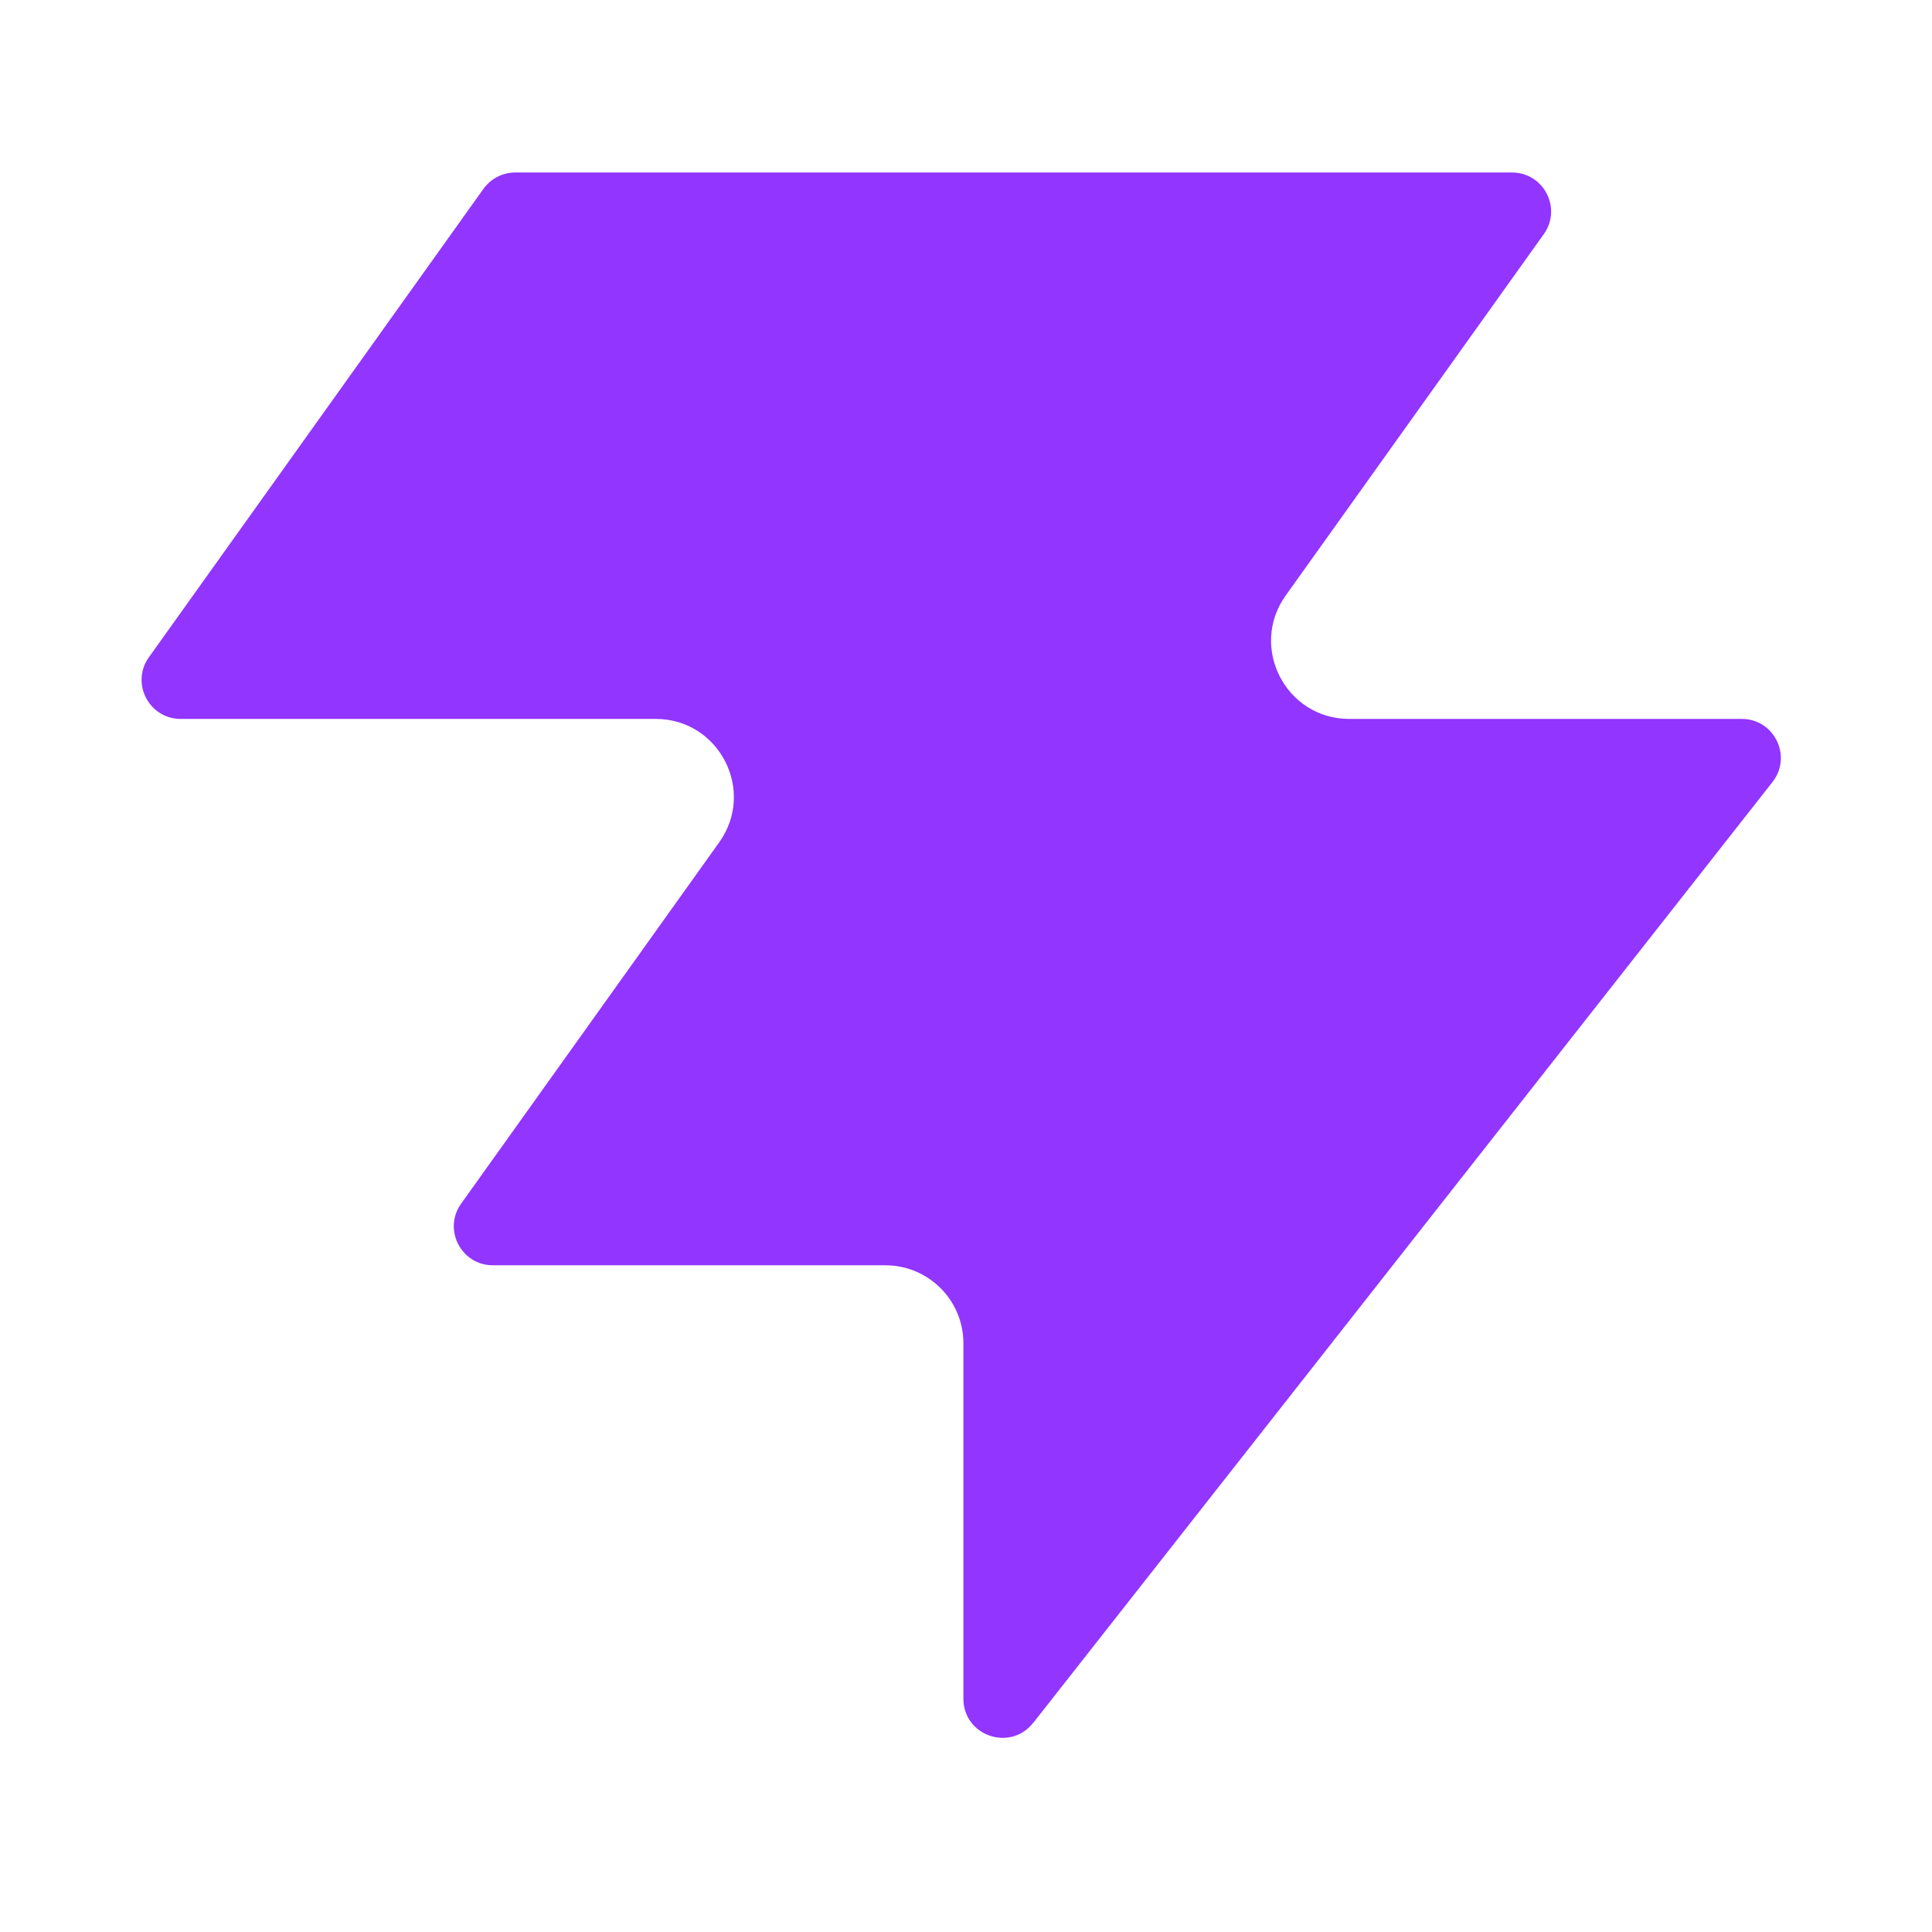
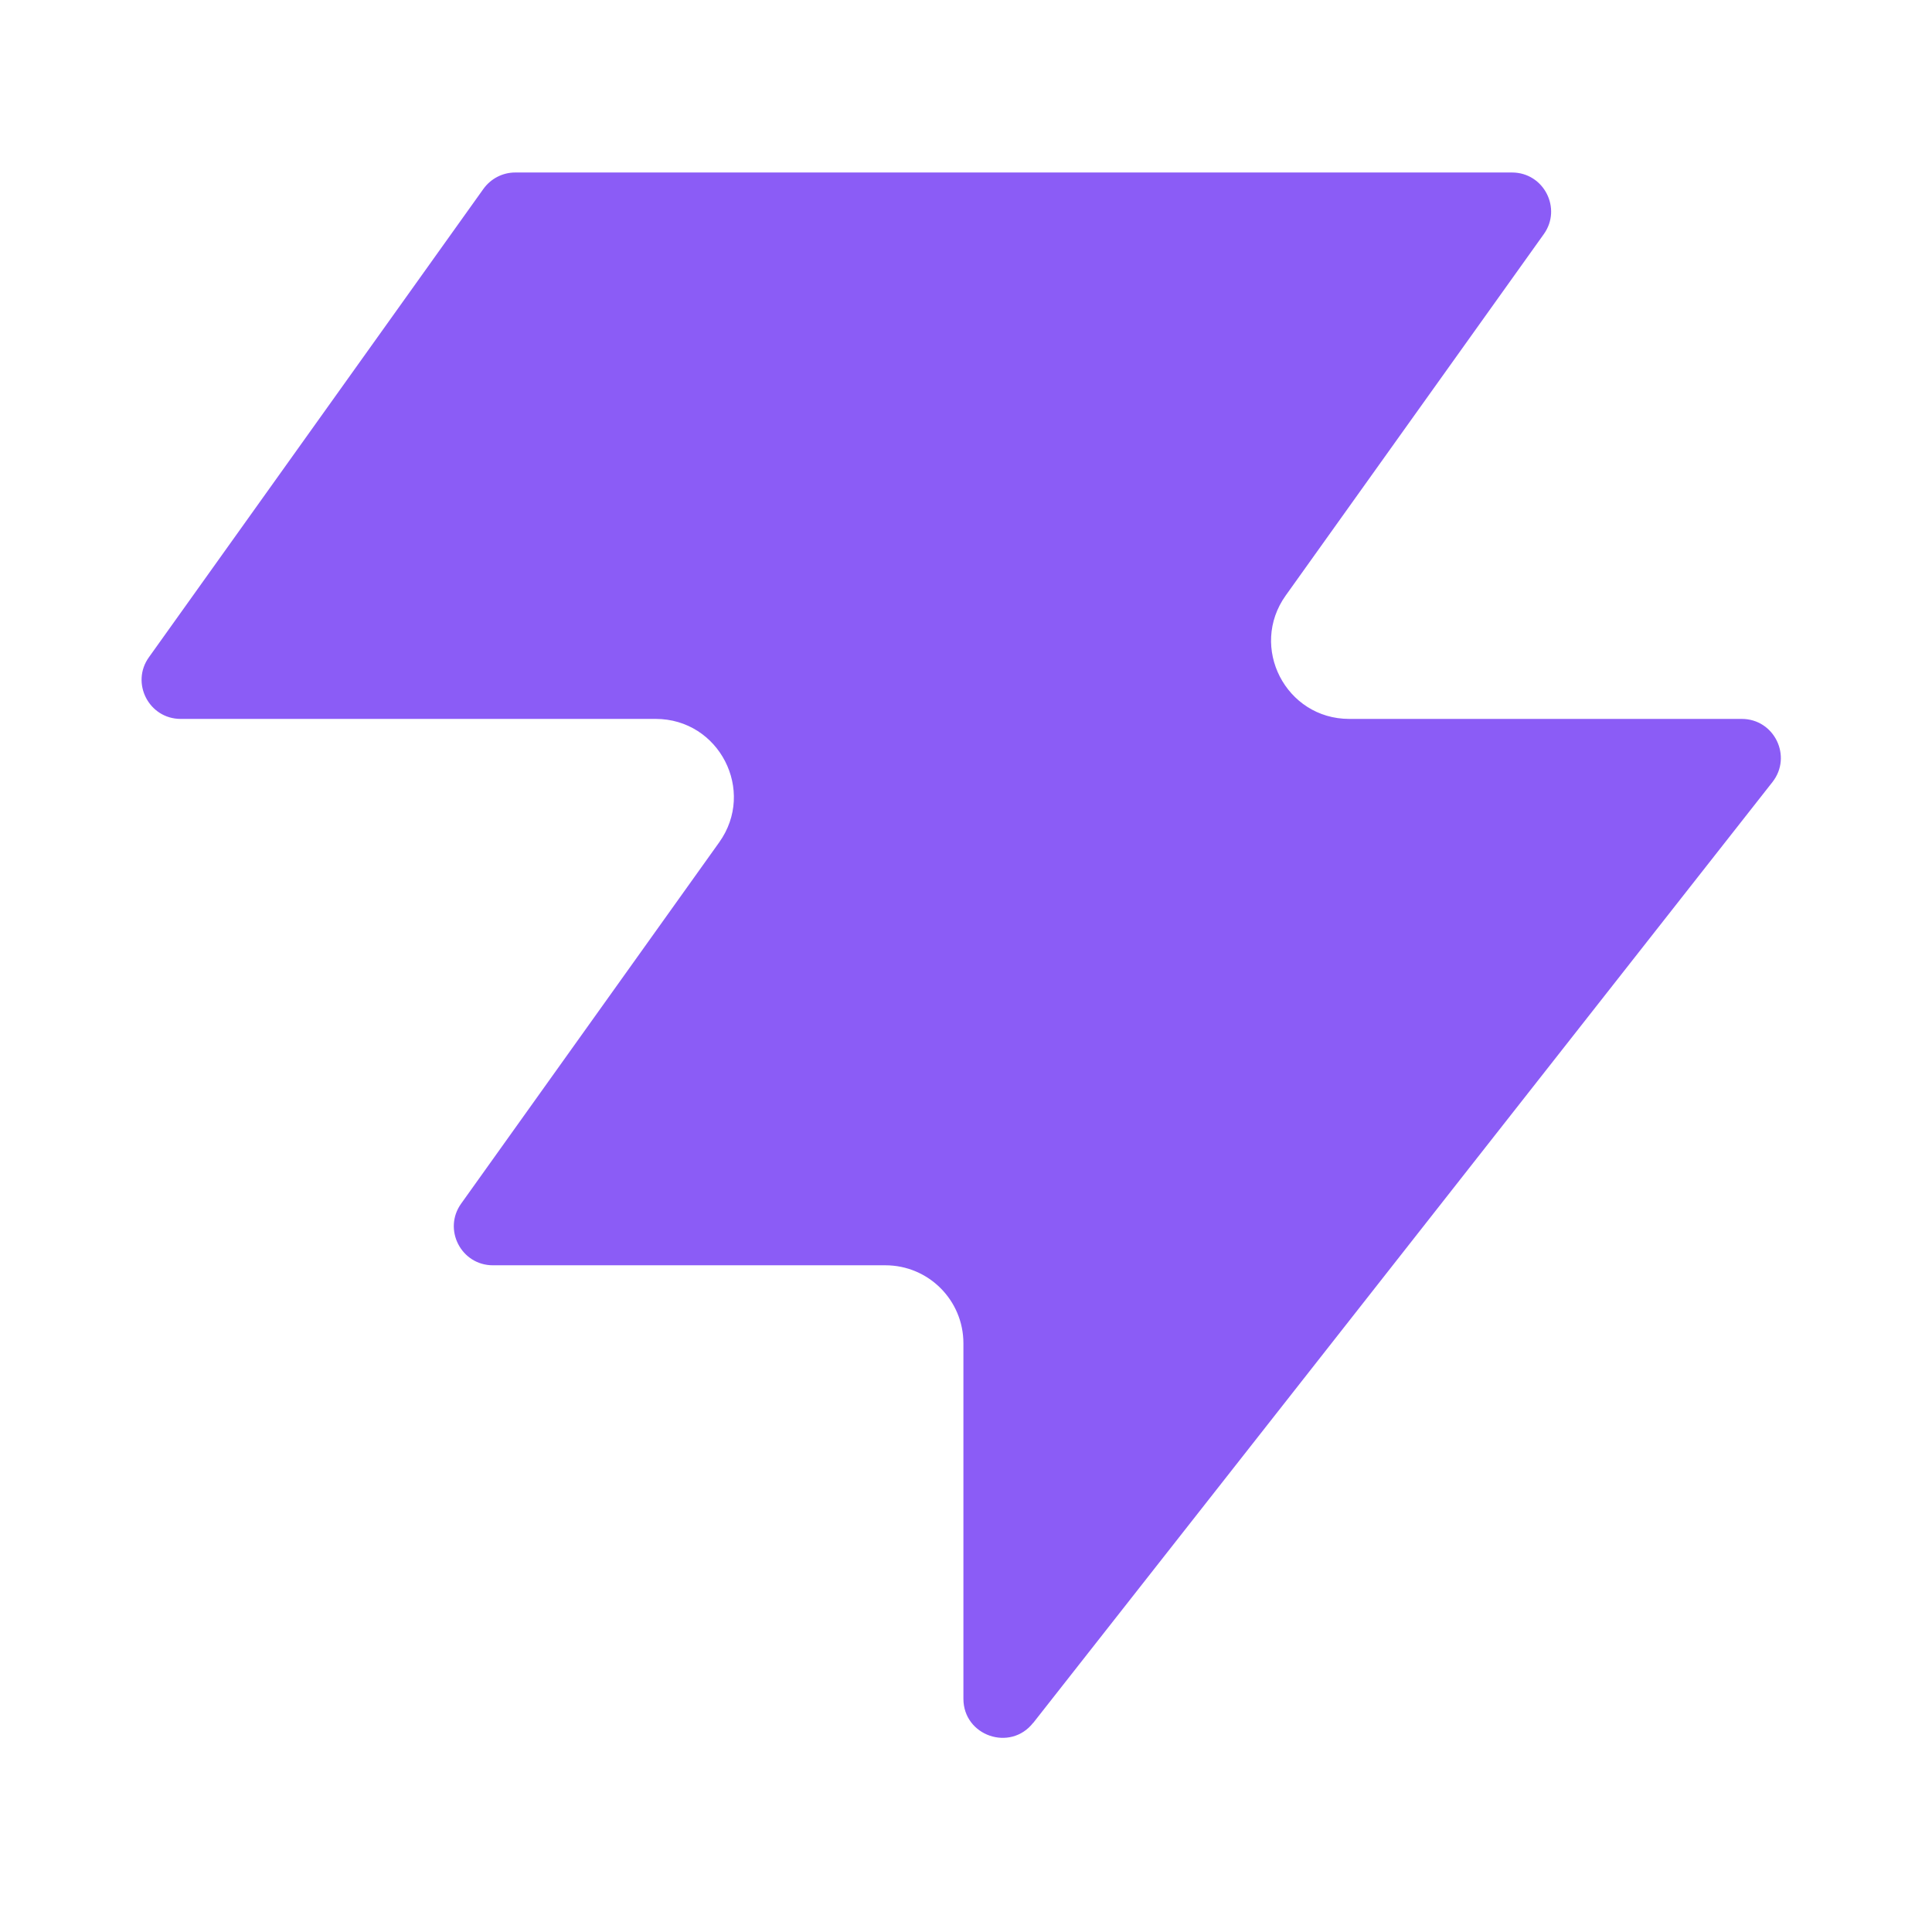
<svg xmlns="http://www.w3.org/2000/svg" width="24" height="24" viewBox="-4 -4 56 54" fill="none">
-   <path d="M25.946 44.938C25.282 45.783 23.925 45.313 23.925 44.24V33.937C23.925 32.688 22.913 31.675 21.663 31.675H10.287C9.367 31.675 8.831 30.635 9.367 29.887L16.846 19.416C17.917 17.919 16.846 15.838 15.005 15.838H1.237C0.317 15.838 -0.219 14.797 0.317 14.05L10.013 0.474C10.227 0.177 10.569 0 10.933 0H39.827C40.747 0 41.283 1.041 40.747 1.788L33.268 12.259C32.197 13.757 33.268 15.838 35.109 15.838H46.486C47.429 15.838 47.959 16.925 47.375 17.669L25.948 44.94L25.946 44.938Z" fill="#9135FF" />
+   <path d="M25.946 44.938C25.282 45.783 23.925 45.313 23.925 44.24V33.937C23.925 32.688 22.913 31.675 21.663 31.675H10.287C9.367 31.675 8.831 30.635 9.367 29.887L16.846 19.416C17.917 17.919 16.846 15.838 15.005 15.838H1.237C0.317 15.838 -0.219 14.797 0.317 14.05L10.013 0.474C10.227 0.177 10.569 0 10.933 0H39.827C40.747 0 41.283 1.041 40.747 1.788L33.268 12.259C32.197 13.757 33.268 15.838 35.109 15.838H46.486C47.429 15.838 47.959 16.925 47.375 17.669L25.948 44.94L25.946 44.938Z" fill="#8B5CF6" />
</svg>
